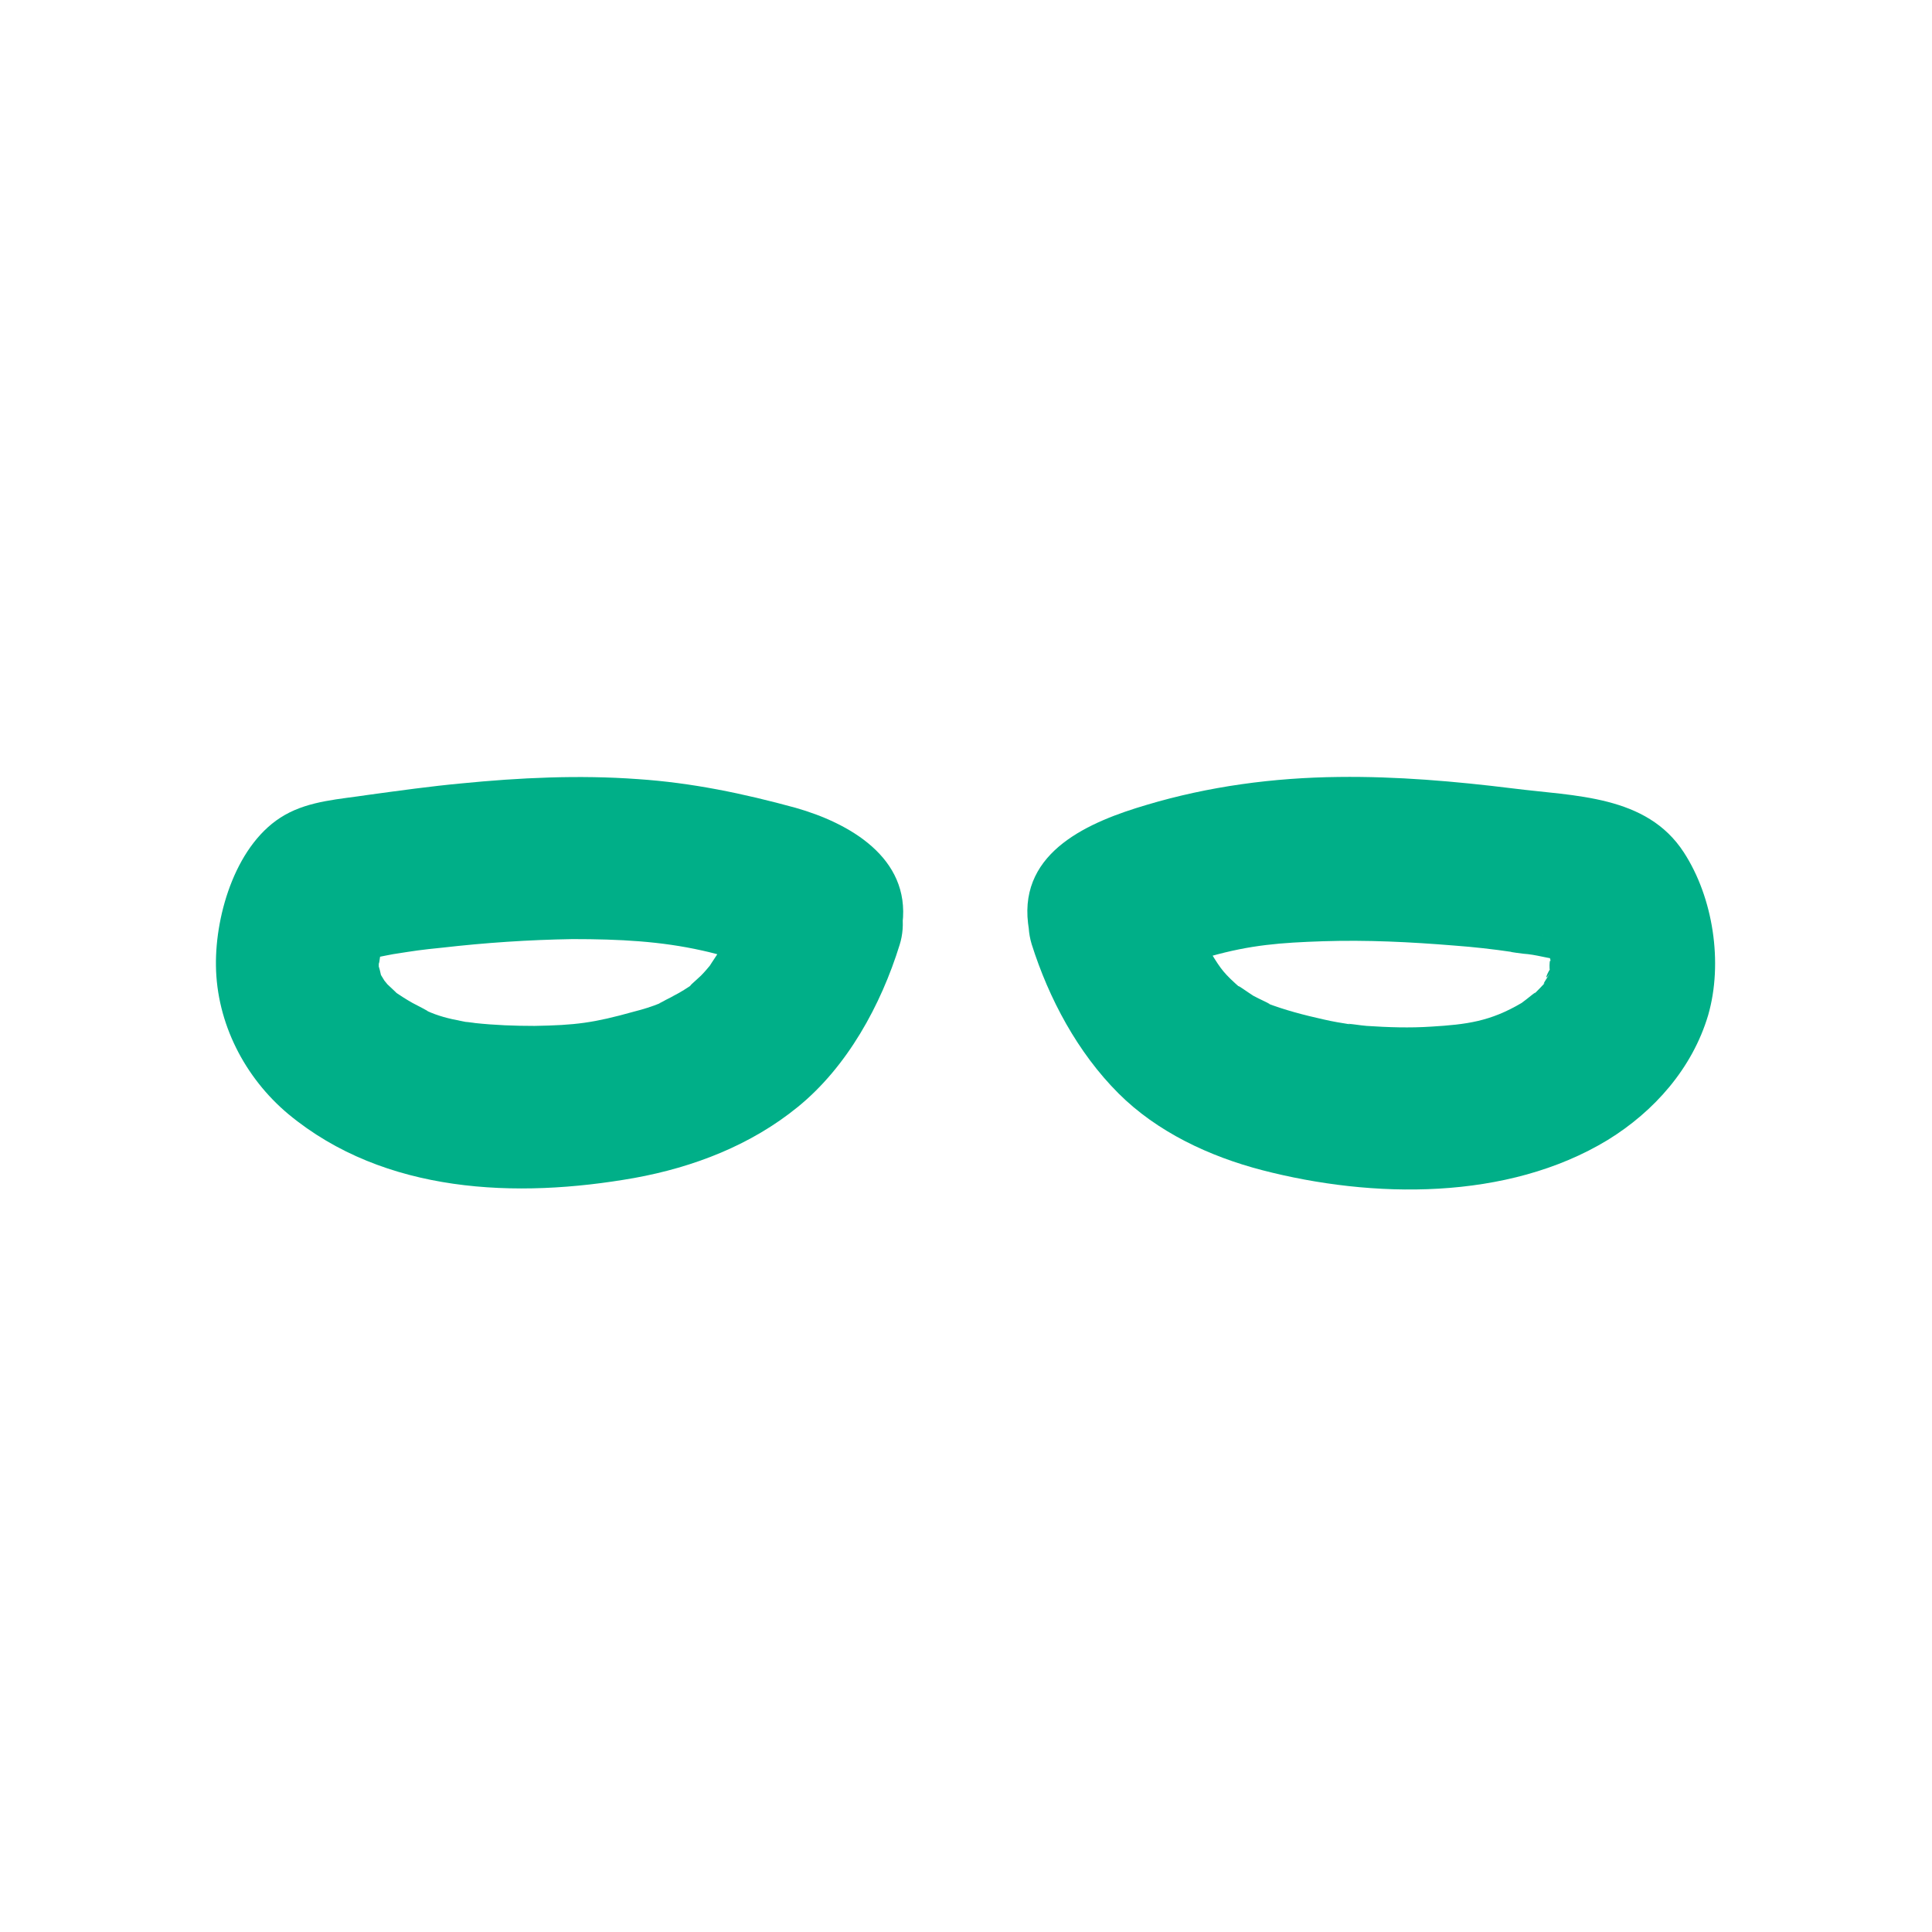
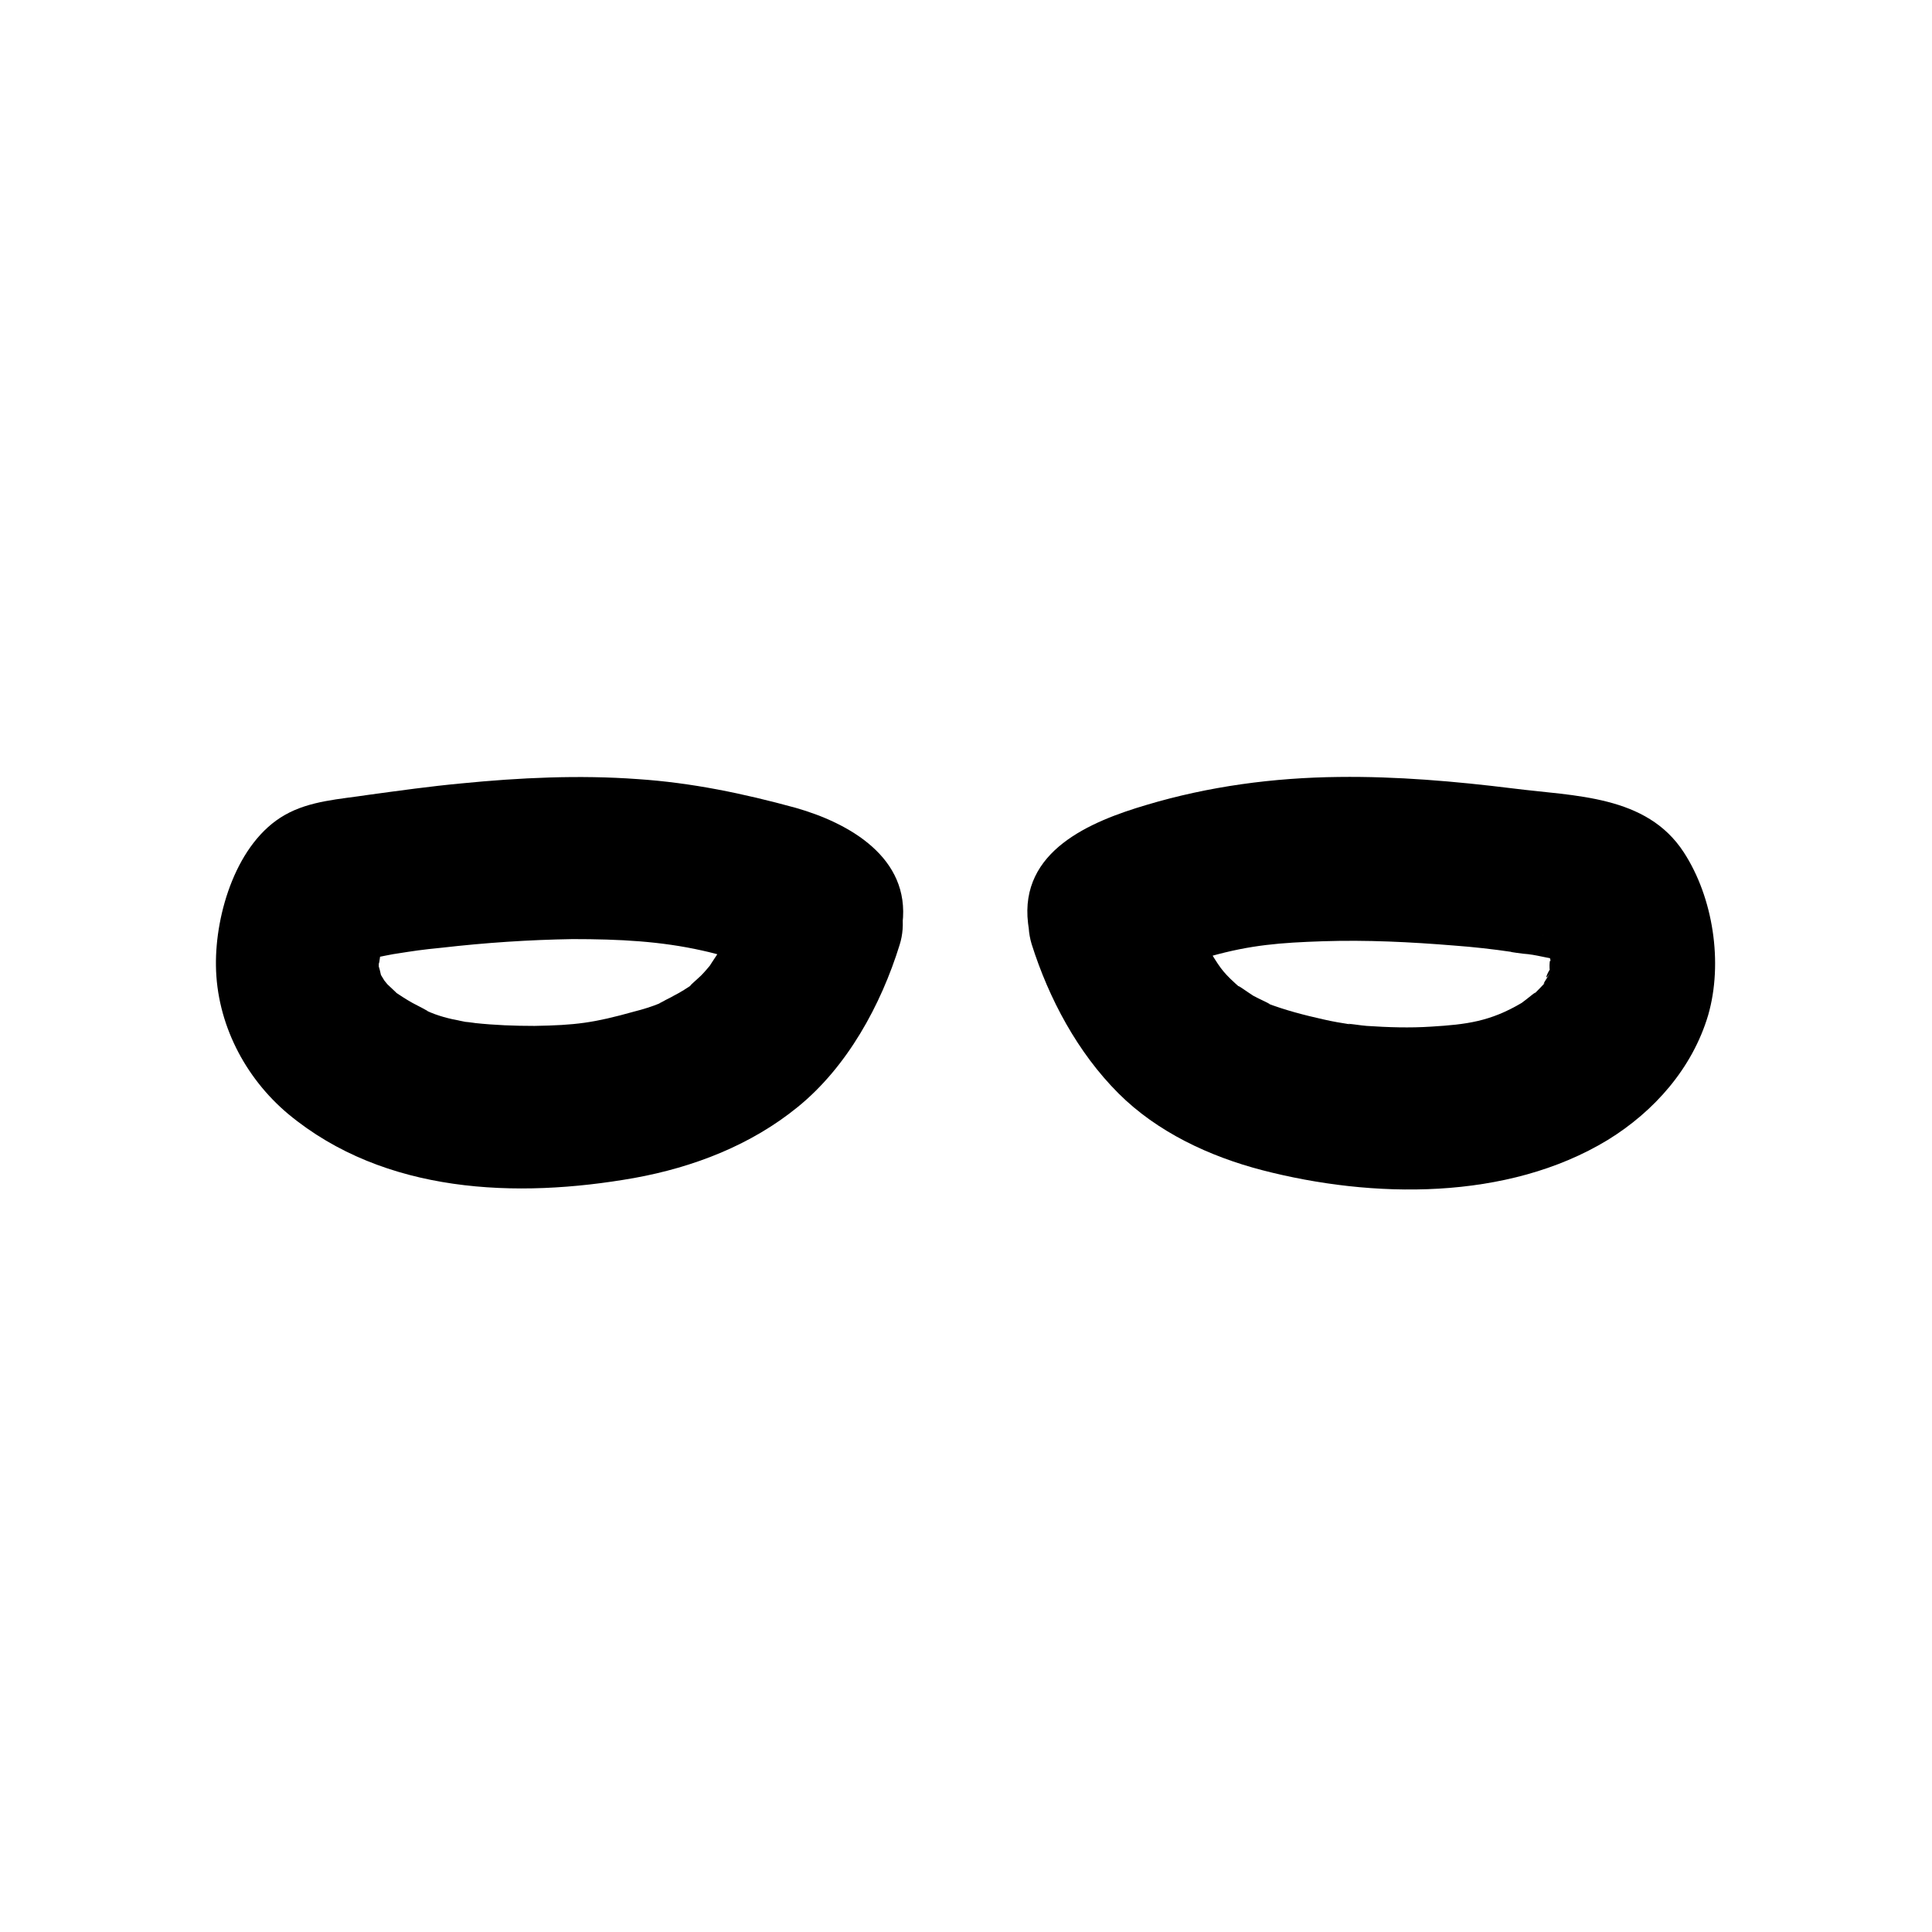
<svg xmlns="http://www.w3.org/2000/svg" version="1.1" id="Capa_1" x="0px" y="0px" viewBox="0 0 26.93 26.93" style="enable-background:new 0 0 26.93 26.93;" xml:space="preserve">
  <style type="text/css">
	.st0{fill:#00AF88;}
</style>
  <g>
    <g>
-       <path class="st0" d="M10.36,12.56c-0.01,0.04-0.1,0.3-0.05,0.17c-0.05,0.11-0.11,0.22-0.16,0.33c-0.07,0.12-0.15,0.24-0.23,0.36    c-0.07,0.11-0.02,0.03,0,0.01c-0.05,0.06-0.1,0.12-0.15,0.17c-0.04,0.04-0.24,0.21-0.1,0.11c-0.09,0.06-0.18,0.12-0.28,0.17    c-0.05,0.03-0.1,0.05-0.15,0.08c-0.17,0.08,0.14-0.05-0.03,0.02c-0.12,0.05-0.25,0.09-0.37,0.12c-0.57,0.16-0.82,0.19-1.39,0.2    c-0.28,0-0.55-0.01-0.83-0.04c0.01,0-0.22-0.03-0.11-0.01c0.11,0.02-0.09-0.02-0.09-0.02c-0.16-0.03-0.32-0.07-0.47-0.14    c0.07,0.03-0.16-0.09-0.2-0.11c-0.09-0.05-0.18-0.11-0.27-0.17c0.14,0.11-0.04-0.05-0.08-0.09c-0.01-0.01-0.11-0.14-0.04-0.04    c0.07,0.1-0.04-0.07-0.05-0.09c-0.1-0.11,0.03,0.15,0,0c-0.01-0.04-0.02-0.1-0.04-0.14c0.01,0.03,0,0.18,0.01,0.06    c0-0.05,0-0.1,0-0.15c0,0.17,0.01-0.01,0.03-0.09c0.01-0.04,0.02-0.08,0.04-0.13c0.02-0.05,0.1-0.16,0.03-0.09    c-0.03,0.04-0.05,0.1-0.09,0.14c-0.08,0.07-0.47,0.17-0.2,0.17c0.13,0,0.27-0.04,0.39-0.06c0.32-0.05,0.38-0.06,0.68-0.09    c0.61-0.07,1.21-0.11,1.82-0.12c0.66,0,1.23,0.03,1.81,0.16c0.23,0.05,0.45,0.12,0.67,0.19c0.1,0.03,0.2,0.07,0.3,0.09    c-0.01,0-0.19-0.1-0.09-0.04c0.05,0.03,0.05,0.02-0.03-0.03c-0.18-0.14-0.29-0.34-0.32-0.59c-0.07,0.59,0.57,1.16,1.13,1.13    c0.68-0.03,1.06-0.5,1.13-1.13c0.11-0.92-0.75-1.4-1.49-1.61c-0.73-0.2-1.45-0.35-2.2-0.4c-0.82-0.06-1.65-0.02-2.46,0.06    c-0.43,0.04-0.86,0.1-1.3,0.16c-0.39,0.06-0.81,0.08-1.16,0.28C3.3,11.74,3,12.73,3.01,13.46c0.01,0.8,0.4,1.56,1.01,2.07    c1.34,1.11,3.18,1.18,4.82,0.89c0.83-0.15,1.63-0.46,2.28-0.99c0.69-0.56,1.16-1.42,1.42-2.26c0.18-0.57-0.21-1.26-0.79-1.4    C11.14,11.63,10.55,11.95,10.36,12.56z" />
+       <path d="M10.36,12.56c-0.01,0.04-0.1,0.3-0.05,0.17c-0.05,0.11-0.11,0.22-0.16,0.33c-0.07,0.12-0.15,0.24-0.23,0.36    c-0.07,0.11-0.02,0.03,0,0.01c-0.05,0.06-0.1,0.12-0.15,0.17c-0.04,0.04-0.24,0.21-0.1,0.11c-0.09,0.06-0.18,0.12-0.28,0.17    c-0.05,0.03-0.1,0.05-0.15,0.08c-0.17,0.08,0.14-0.05-0.03,0.02c-0.12,0.05-0.25,0.09-0.37,0.12c-0.57,0.16-0.82,0.19-1.39,0.2    c-0.28,0-0.55-0.01-0.83-0.04c0.01,0-0.22-0.03-0.11-0.01c0.11,0.02-0.09-0.02-0.09-0.02c-0.16-0.03-0.32-0.07-0.47-0.14    c0.07,0.03-0.16-0.09-0.2-0.11c-0.09-0.05-0.18-0.11-0.27-0.17c0.14,0.11-0.04-0.05-0.08-0.09c-0.01-0.01-0.11-0.14-0.04-0.04    c0.07,0.1-0.04-0.07-0.05-0.09c-0.1-0.11,0.03,0.15,0,0c-0.01-0.04-0.02-0.1-0.04-0.14c0.01,0.03,0,0.18,0.01,0.06    c0-0.05,0-0.1,0-0.15c0,0.17,0.01-0.01,0.03-0.09c0.01-0.04,0.02-0.08,0.04-0.13c0.02-0.05,0.1-0.16,0.03-0.09    c-0.03,0.04-0.05,0.1-0.09,0.14c-0.08,0.07-0.47,0.17-0.2,0.17c0.13,0,0.27-0.04,0.39-0.06c0.32-0.05,0.38-0.06,0.68-0.09    c0.61-0.07,1.21-0.11,1.82-0.12c0.66,0,1.23,0.03,1.81,0.16c0.23,0.05,0.45,0.12,0.67,0.19c0.1,0.03,0.2,0.07,0.3,0.09    c-0.01,0-0.19-0.1-0.09-0.04c0.05,0.03,0.05,0.02-0.03-0.03c-0.18-0.14-0.29-0.34-0.32-0.59c-0.07,0.59,0.57,1.16,1.13,1.13    c0.68-0.03,1.06-0.5,1.13-1.13c0.11-0.92-0.75-1.4-1.49-1.61c-0.73-0.2-1.45-0.35-2.2-0.4c-0.82-0.06-1.65-0.02-2.46,0.06    c-0.43,0.04-0.86,0.1-1.3,0.16c-0.39,0.06-0.81,0.08-1.16,0.28C3.3,11.74,3,12.73,3.01,13.46c0.01,0.8,0.4,1.56,1.01,2.07    c1.34,1.11,3.18,1.18,4.82,0.89c0.83-0.15,1.63-0.46,2.28-0.99c0.69-0.56,1.16-1.42,1.42-2.26c0.18-0.57-0.21-1.26-0.79-1.4    C11.14,11.63,10.55,11.95,10.36,12.56z" />
    </g>
    <g>
-       <path class="st0" d="M14.38,13.16c0.24,0.76,0.64,1.51,1.21,2.08c0.54,0.54,1.27,0.88,2,1.07c1.54,0.4,3.42,0.43,4.82-0.42    c0.65-0.4,1.18-1,1.4-1.74c0.21-0.73,0.07-1.64-0.34-2.27c-0.52-0.8-1.52-0.78-2.38-0.89c-0.81-0.1-1.62-0.17-2.43-0.16    c-0.91,0.01-1.81,0.13-2.68,0.39c-0.78,0.23-1.77,0.64-1.65,1.65c0.07,0.59,0.47,1.16,1.13,1.13c0.55-0.02,1.21-0.5,1.13-1.13    c0.02,0.16-0.27,0.47-0.32,0.59c-0.02,0.05-0.08,0.08,0.01,0.02c-0.13,0.1-0.12,0.05,0.03,0.01c0.19-0.06,0.37-0.11,0.56-0.16    c0.57-0.16,0.98-0.19,1.57-0.21c0.61-0.02,1.22,0.01,1.83,0.06c0.27,0.02,0.54,0.05,0.81,0.09c-0.1-0.01,0.18,0.03,0.22,0.03    c0.17,0.02,0.35,0.08,0.52,0.08c0.1,0,0.24,0.1-0.05-0.08c-0.12-0.07-0.15-0.09-0.23-0.18c-0.01-0.01-0.06-0.18-0.02-0.05    c0.01,0.04,0.03,0.09,0.04,0.13c0.03,0.09,0.05,0.17,0.07,0.26c-0.04-0.23-0.04,0.19-0.01,0.06c0.02-0.11-0.15,0.24-0.01,0.04    c-0.04,0.06-0.16,0.24-0.04,0.1c-0.07,0.08-0.14,0.15-0.21,0.22c0.13-0.13-0.09,0.06-0.15,0.1c-0.44,0.26-0.77,0.3-1.26,0.33    c-0.3,0.02-0.6,0.01-0.9-0.01c-0.04,0-0.36-0.05-0.22-0.02c-0.13-0.02-0.25-0.04-0.38-0.07c-0.27-0.06-0.54-0.13-0.8-0.23    c0.16,0.06-0.13-0.07-0.18-0.1c-0.05-0.03-0.3-0.21-0.17-0.1c-0.24-0.21-0.28-0.27-0.41-0.48c-0.09-0.14-0.17-0.28-0.24-0.43    c0,0-0.08-0.18-0.04-0.09c0.03,0.07-0.06-0.2-0.06-0.2c-0.18-0.57-0.8-0.99-1.4-0.79C14.61,11.95,14.2,12.56,14.38,13.16z" />
+       <path d="M14.38,13.16c0.24,0.76,0.64,1.51,1.21,2.08c0.54,0.54,1.27,0.88,2,1.07c1.54,0.4,3.42,0.43,4.82-0.42    c0.65-0.4,1.18-1,1.4-1.74c0.21-0.73,0.07-1.64-0.34-2.27c-0.52-0.8-1.52-0.78-2.38-0.89c-0.81-0.1-1.62-0.17-2.43-0.16    c-0.91,0.01-1.81,0.13-2.68,0.39c-0.78,0.23-1.77,0.64-1.65,1.65c0.07,0.59,0.47,1.16,1.13,1.13c0.55-0.02,1.21-0.5,1.13-1.13    c0.02,0.16-0.27,0.47-0.32,0.59c-0.02,0.05-0.08,0.08,0.01,0.02c-0.13,0.1-0.12,0.05,0.03,0.01c0.19-0.06,0.37-0.11,0.56-0.16    c0.57-0.16,0.98-0.19,1.57-0.21c0.61-0.02,1.22,0.01,1.83,0.06c0.27,0.02,0.54,0.05,0.81,0.09c-0.1-0.01,0.18,0.03,0.22,0.03    c0.17,0.02,0.35,0.08,0.52,0.08c0.1,0,0.24,0.1-0.05-0.08c-0.12-0.07-0.15-0.09-0.23-0.18c-0.01-0.01-0.06-0.18-0.02-0.05    c0.01,0.04,0.03,0.09,0.04,0.13c0.03,0.09,0.05,0.17,0.07,0.26c-0.04-0.23-0.04,0.19-0.01,0.06c0.02-0.11-0.15,0.24-0.01,0.04    c-0.04,0.06-0.16,0.24-0.04,0.1c-0.07,0.08-0.14,0.15-0.21,0.22c0.13-0.13-0.09,0.06-0.15,0.1c-0.44,0.26-0.77,0.3-1.26,0.33    c-0.3,0.02-0.6,0.01-0.9-0.01c-0.04,0-0.36-0.05-0.22-0.02c-0.13-0.02-0.25-0.04-0.38-0.07c-0.27-0.06-0.54-0.13-0.8-0.23    c0.16,0.06-0.13-0.07-0.18-0.1c-0.05-0.03-0.3-0.21-0.17-0.1c-0.24-0.21-0.28-0.27-0.41-0.48c-0.09-0.14-0.17-0.28-0.24-0.43    c0,0-0.08-0.18-0.04-0.09c0.03,0.07-0.06-0.2-0.06-0.2c-0.18-0.57-0.8-0.99-1.4-0.79C14.61,11.95,14.2,12.56,14.38,13.16z" />
    </g>
  </g>
</svg>
